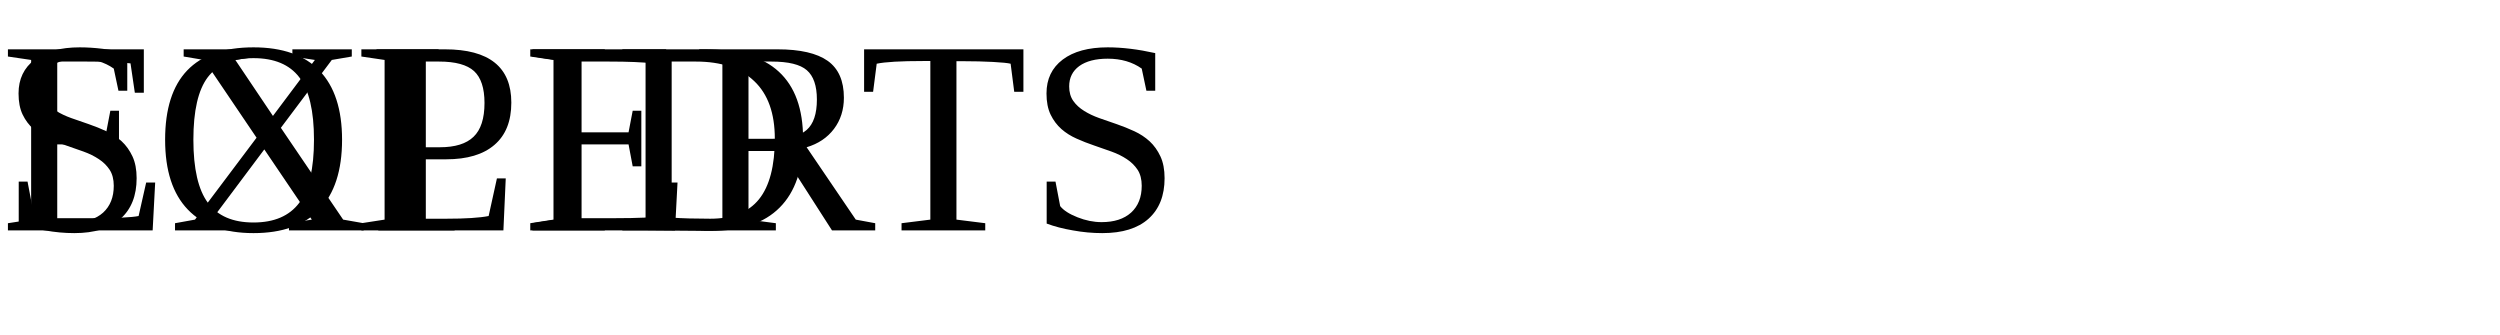
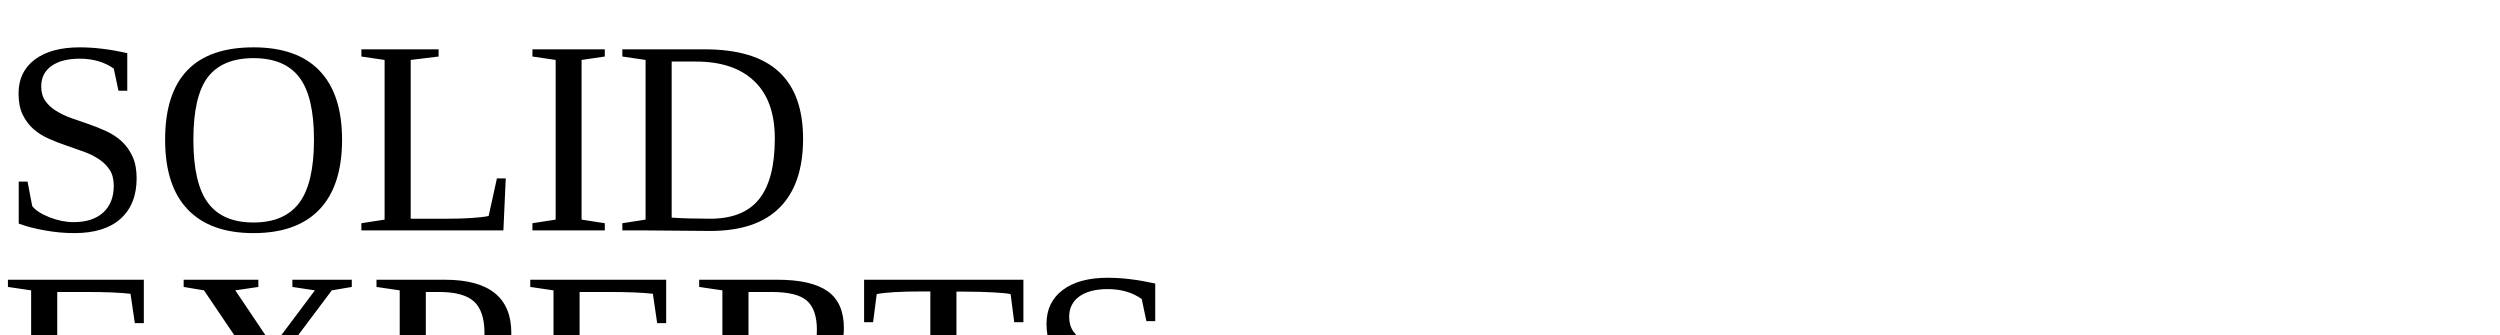
<svg xmlns="http://www.w3.org/2000/svg" width="217px" height="29px" viewBox="0 0 217 29" version="1.1">
  <text y="20" font-size="2em">SOLID</text>
-   <text y="20" font-size="2em">EXPERTS</text>
+   <text y="40" font-size="2em">EXPERTS</text>
</svg>
